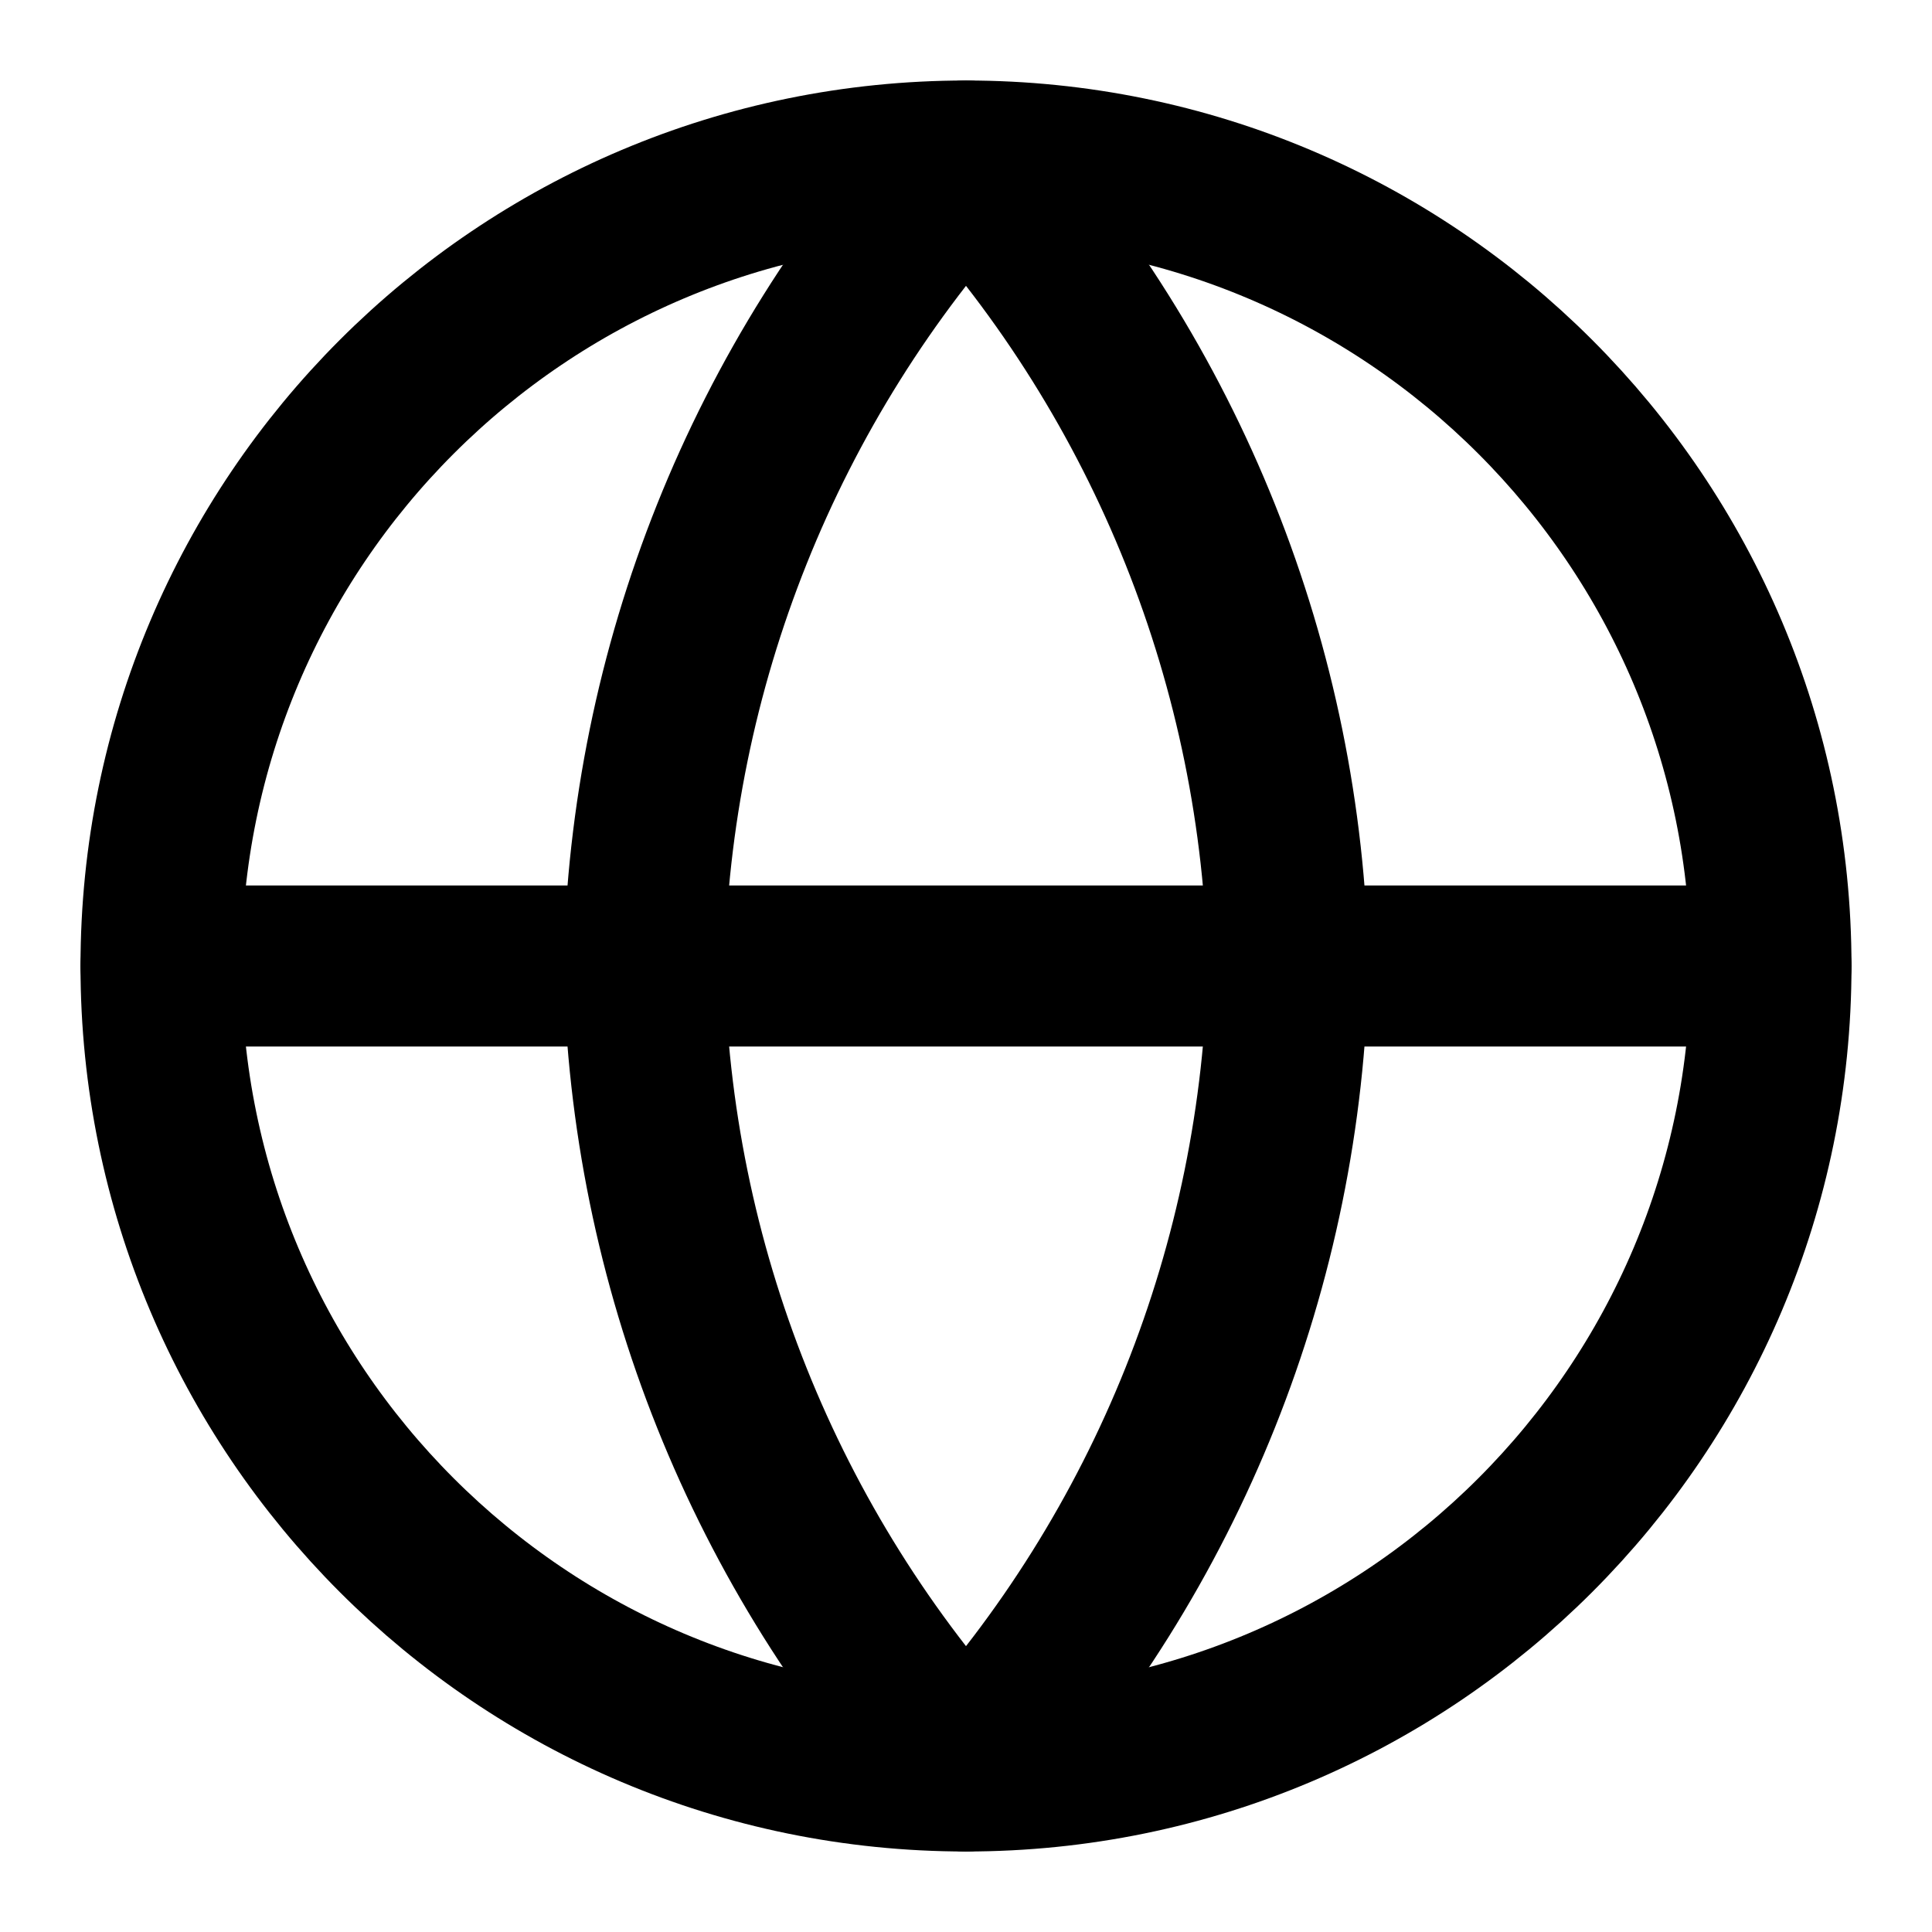
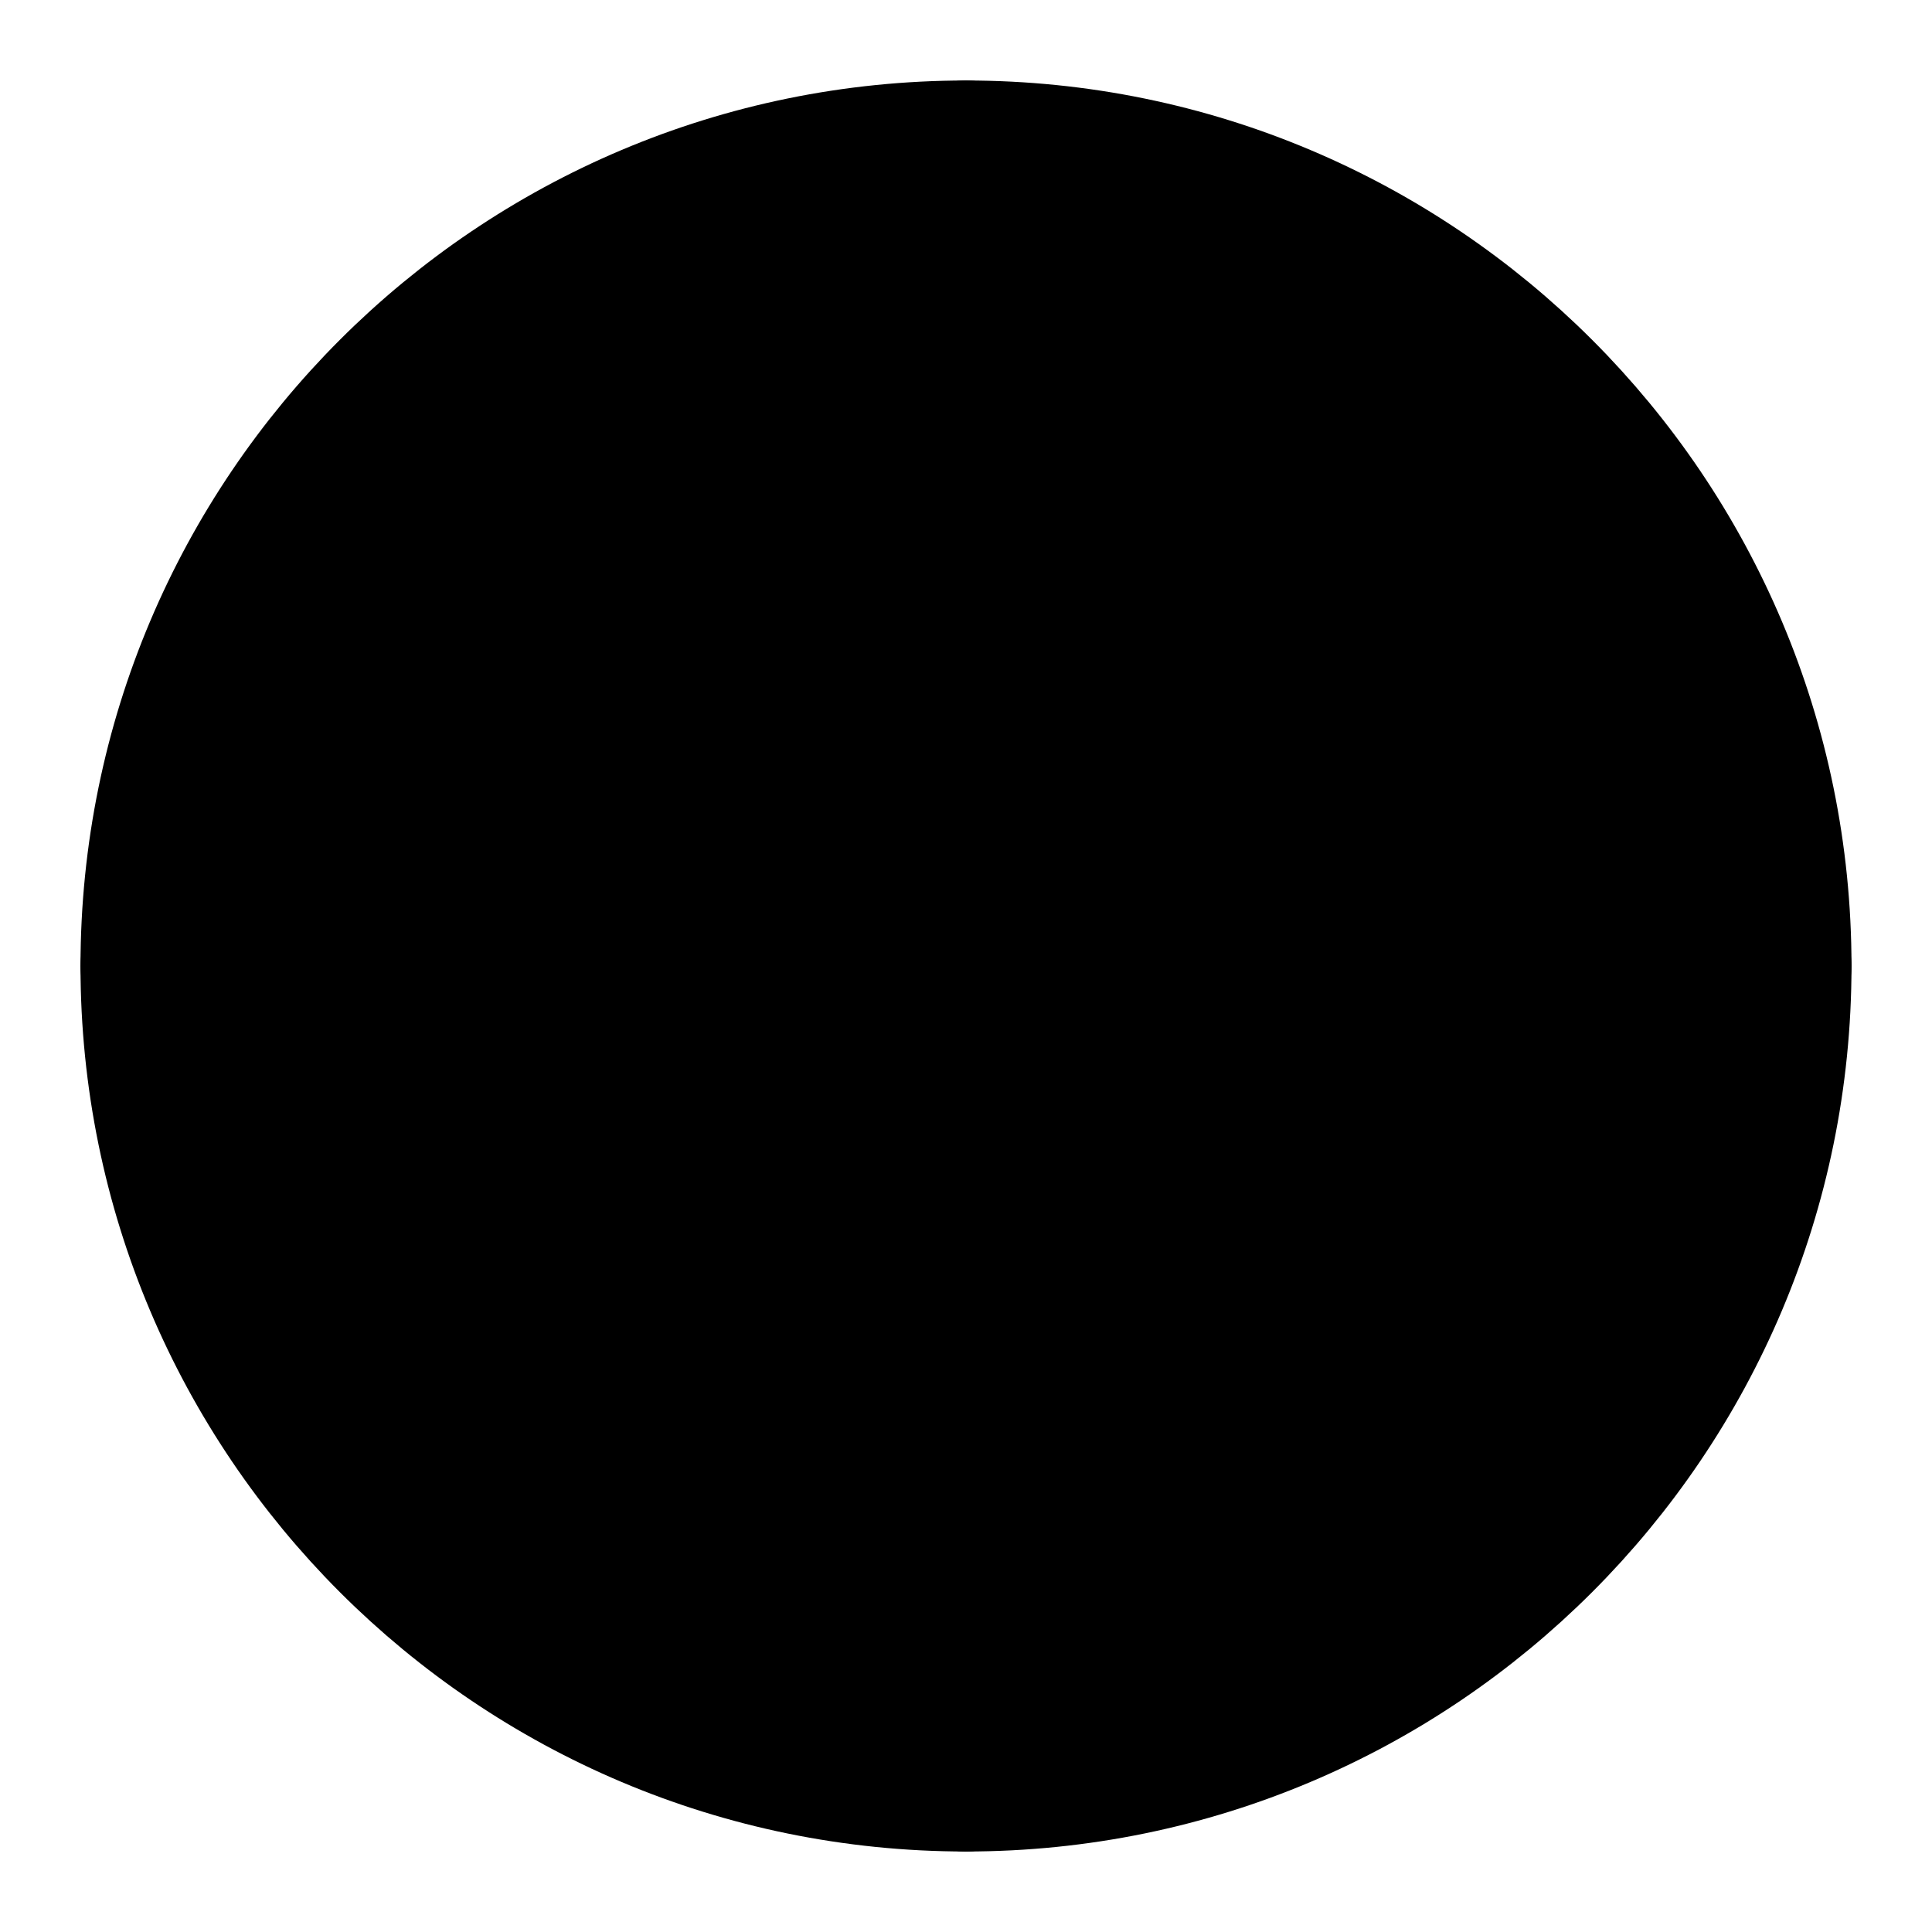
- <svg xmlns="http://www.w3.org/2000/svg" width="24" height="24" viewBox="0 0 24 24" fill="none" stroke="currentColor" stroke-width="2" stroke-linecap="round" stroke-linejoin="round" class="feather feather-globe">
+ <svg xmlns="http://www.w3.org/2000/svg" width="24" height="24" viewBox="0 0 24 24" stroke="currentColor" stroke-width="2" stroke-linecap="round" stroke-linejoin="round" class="feather feather-globe">
  <circle cx="12" cy="12" r="10" />
  <line x1="2" y1="12" x2="22" y2="12" />
  <path d="M12 2a15.3 15.3 0 0 1 4 10 15.3 15.3 0 0 1-4 10 15.3 15.3 0 0 1-4-10 15.3 15.3 0 0 1 4-10z" />
</svg>
